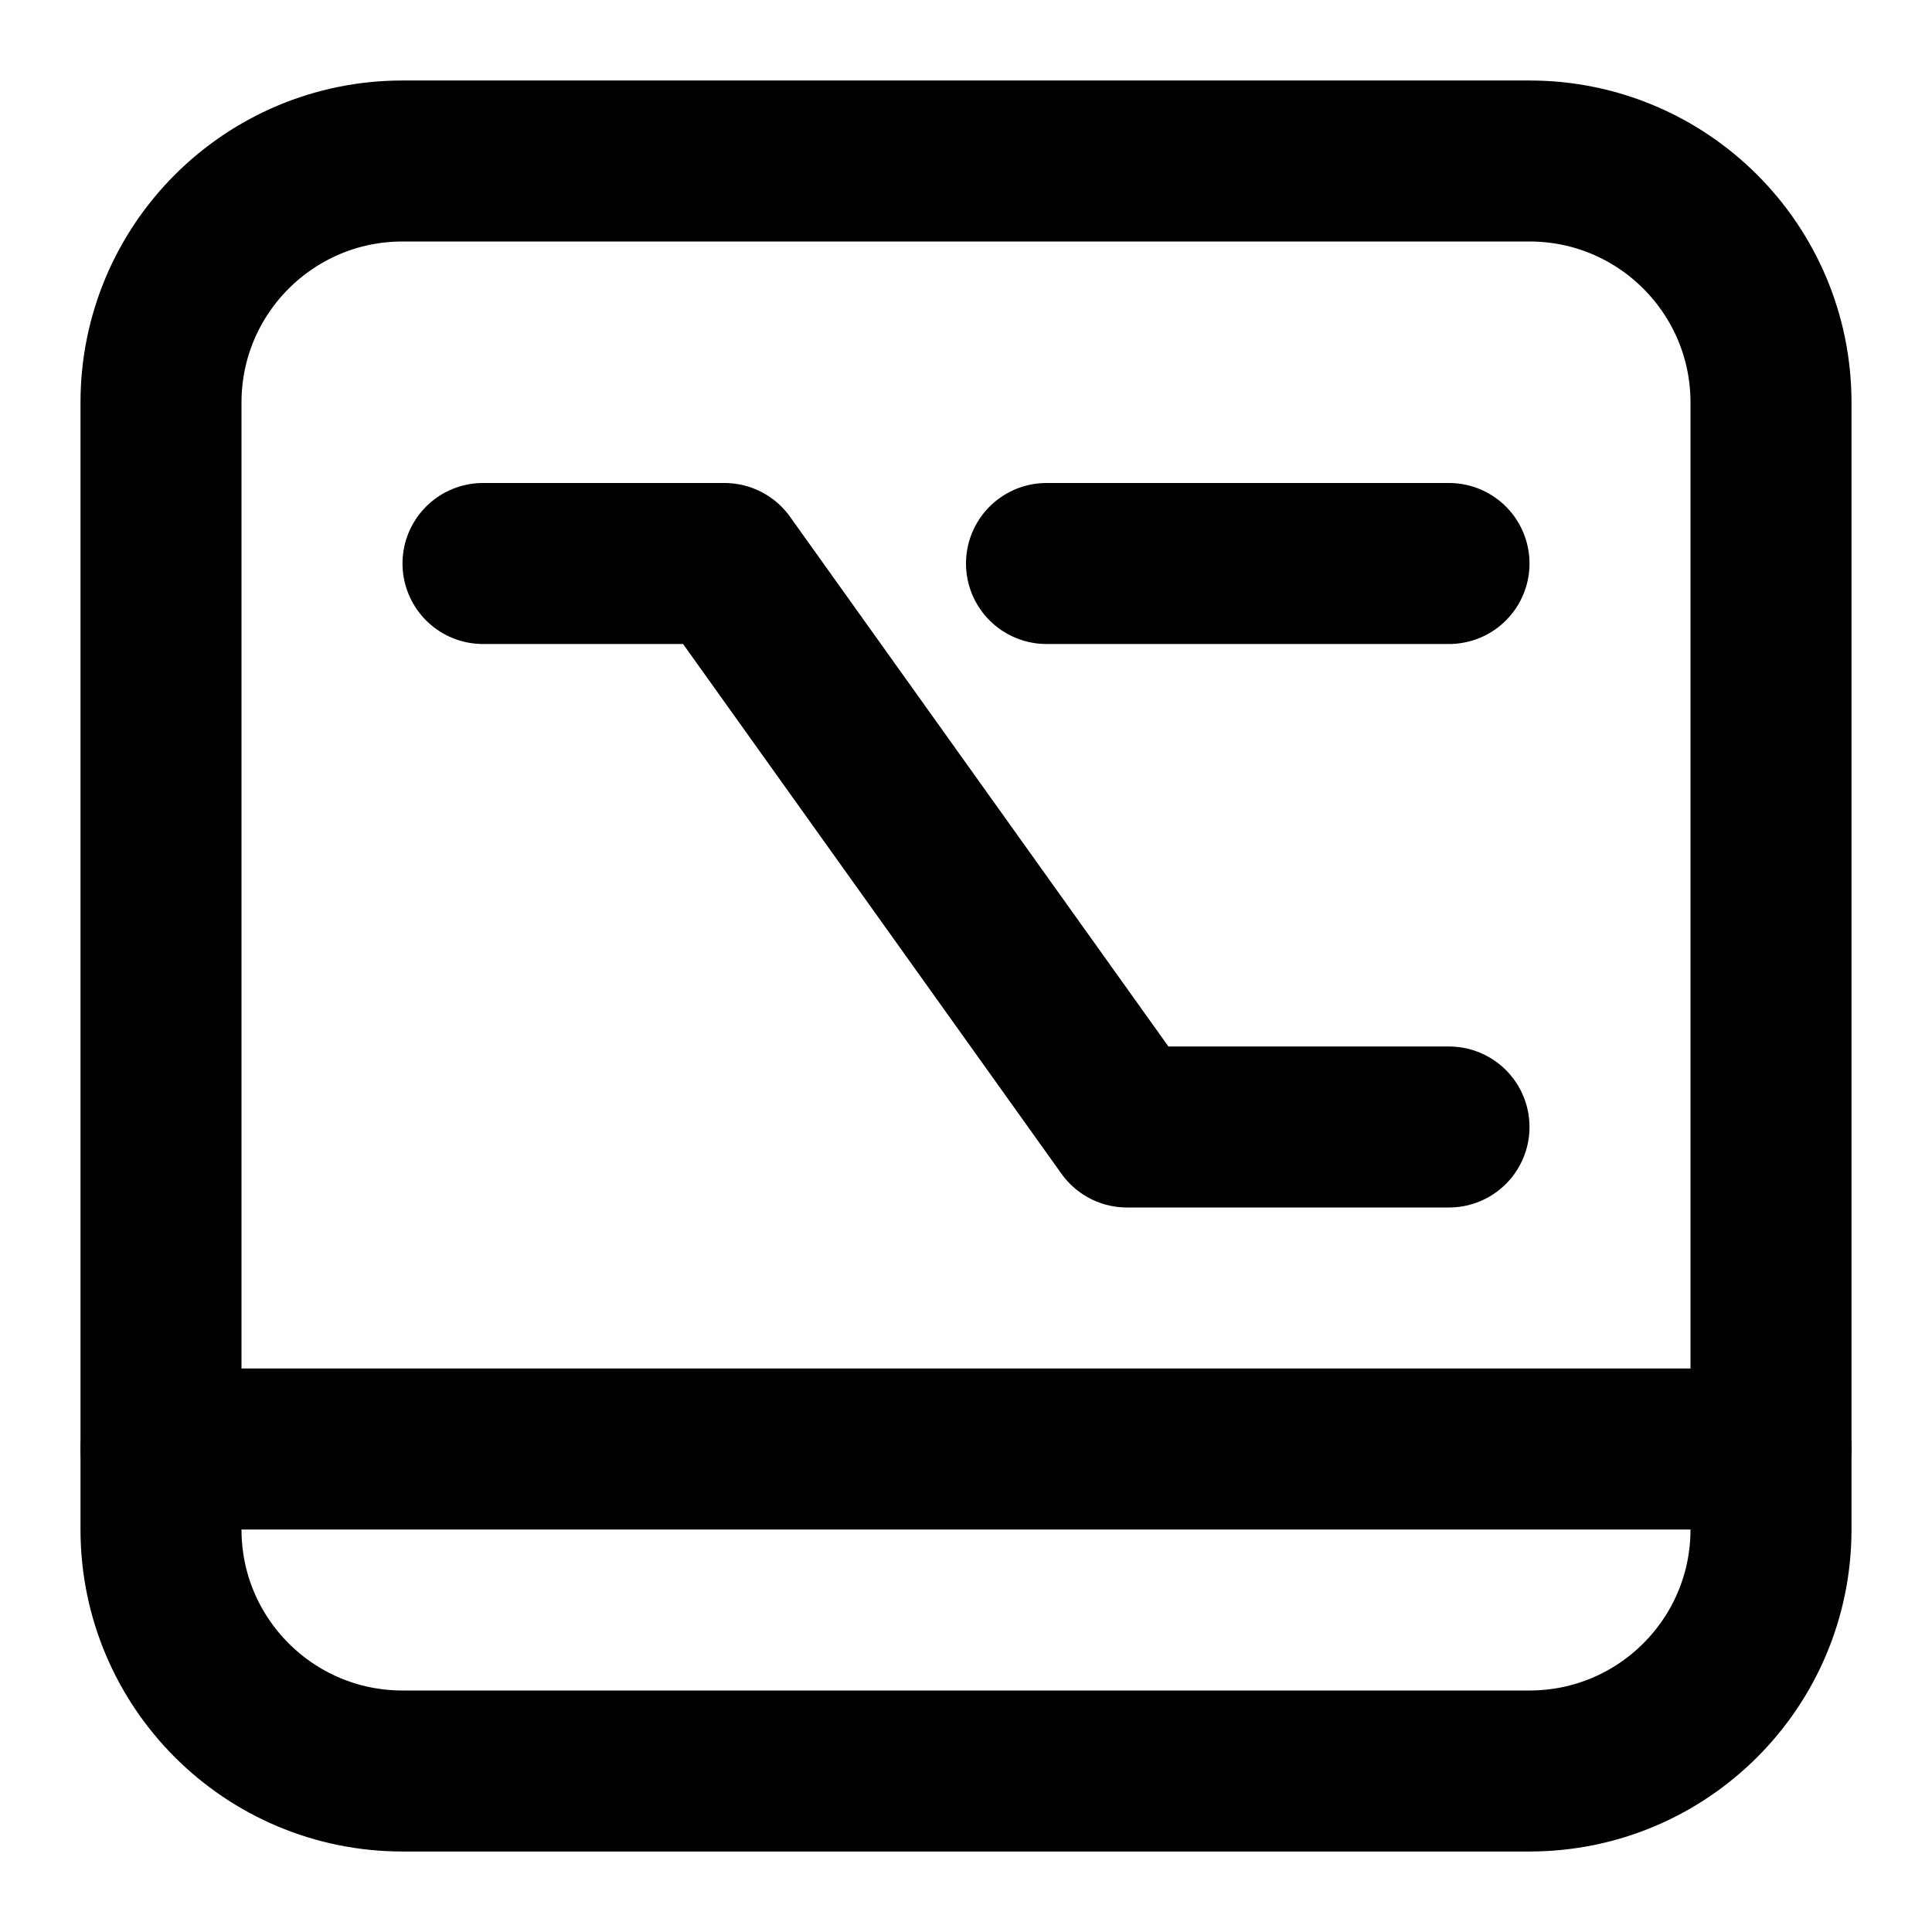
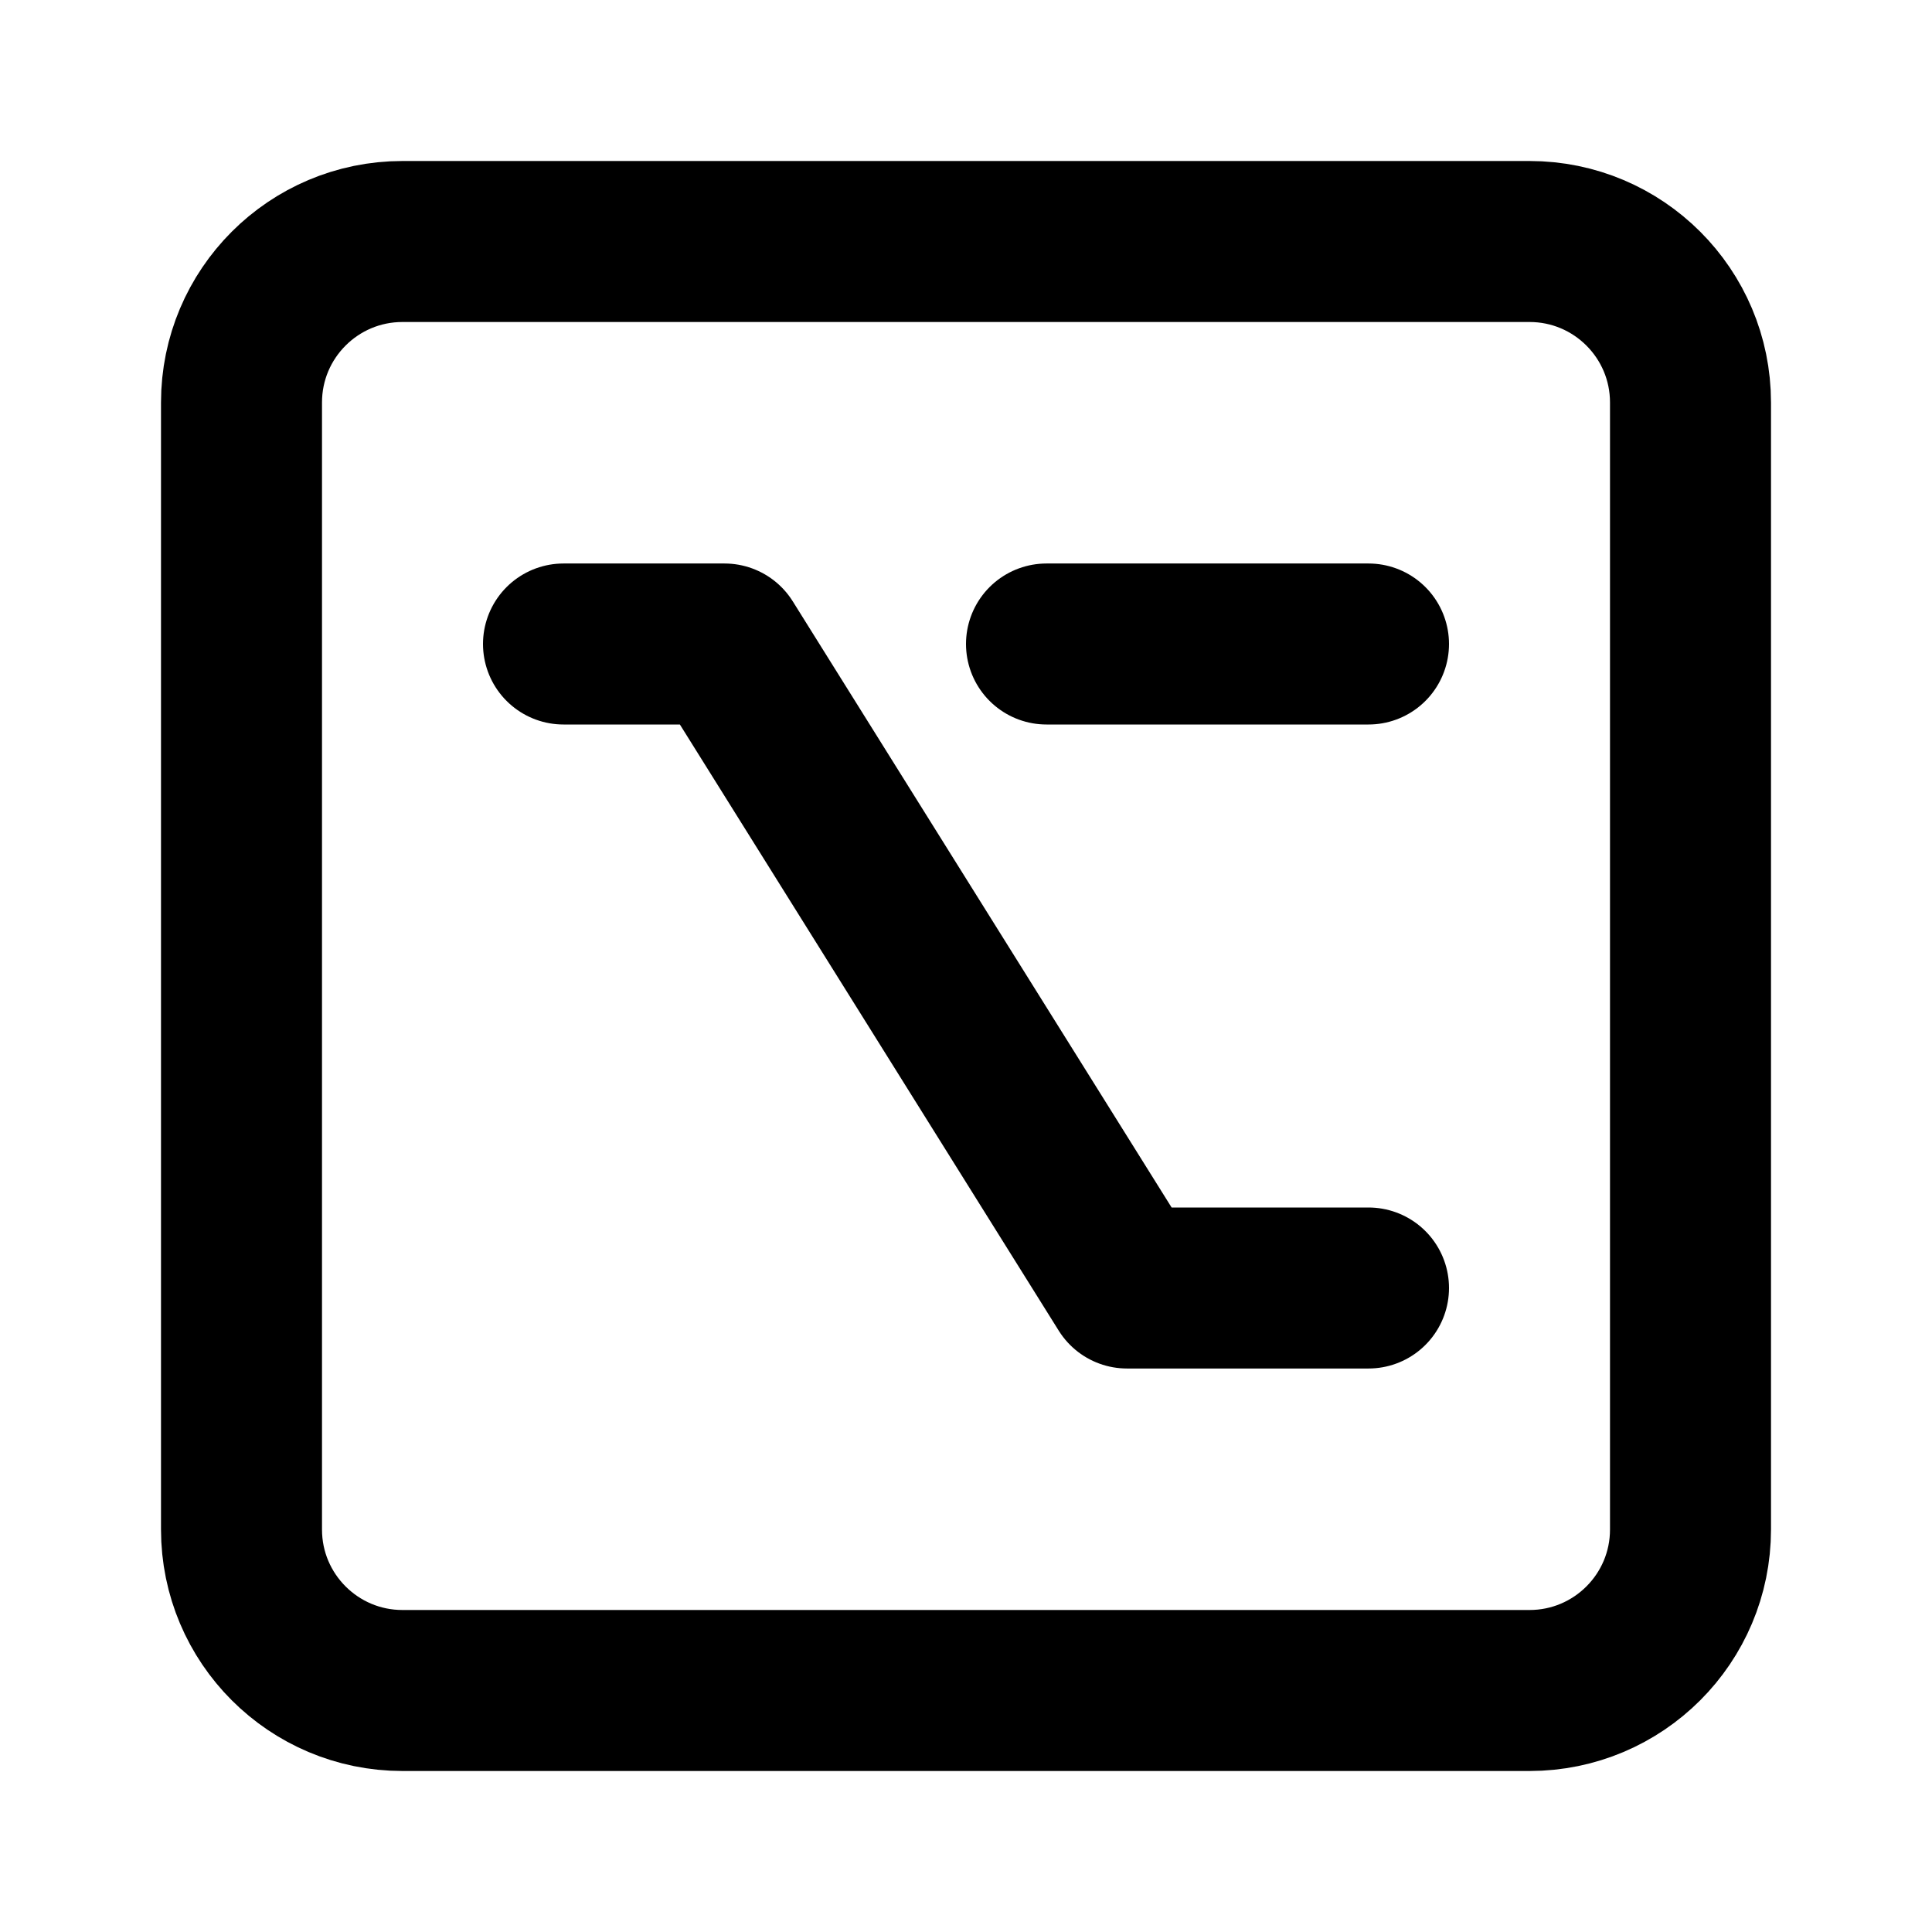
<svg xmlns="http://www.w3.org/2000/svg" width="24" height="24" viewBox="0 0 24 24" fill="none" stroke="currentColor" stroke-width="2" stroke-linecap="round" stroke-linejoin="round">
-   <rect x="2" y="2" width="20" height="20" rx="3" />
-   <path d="M2 18h20" />
-   <path d="M6 7h3l5 7h4" />
-   <path d="M13 7h5" />
+   <rect x="3" y="3" width="18" height="18" rx="2" />
+   <path d="M7 8h2l5 8h3" />
+   <path d="M13 8h4" />
</svg>
